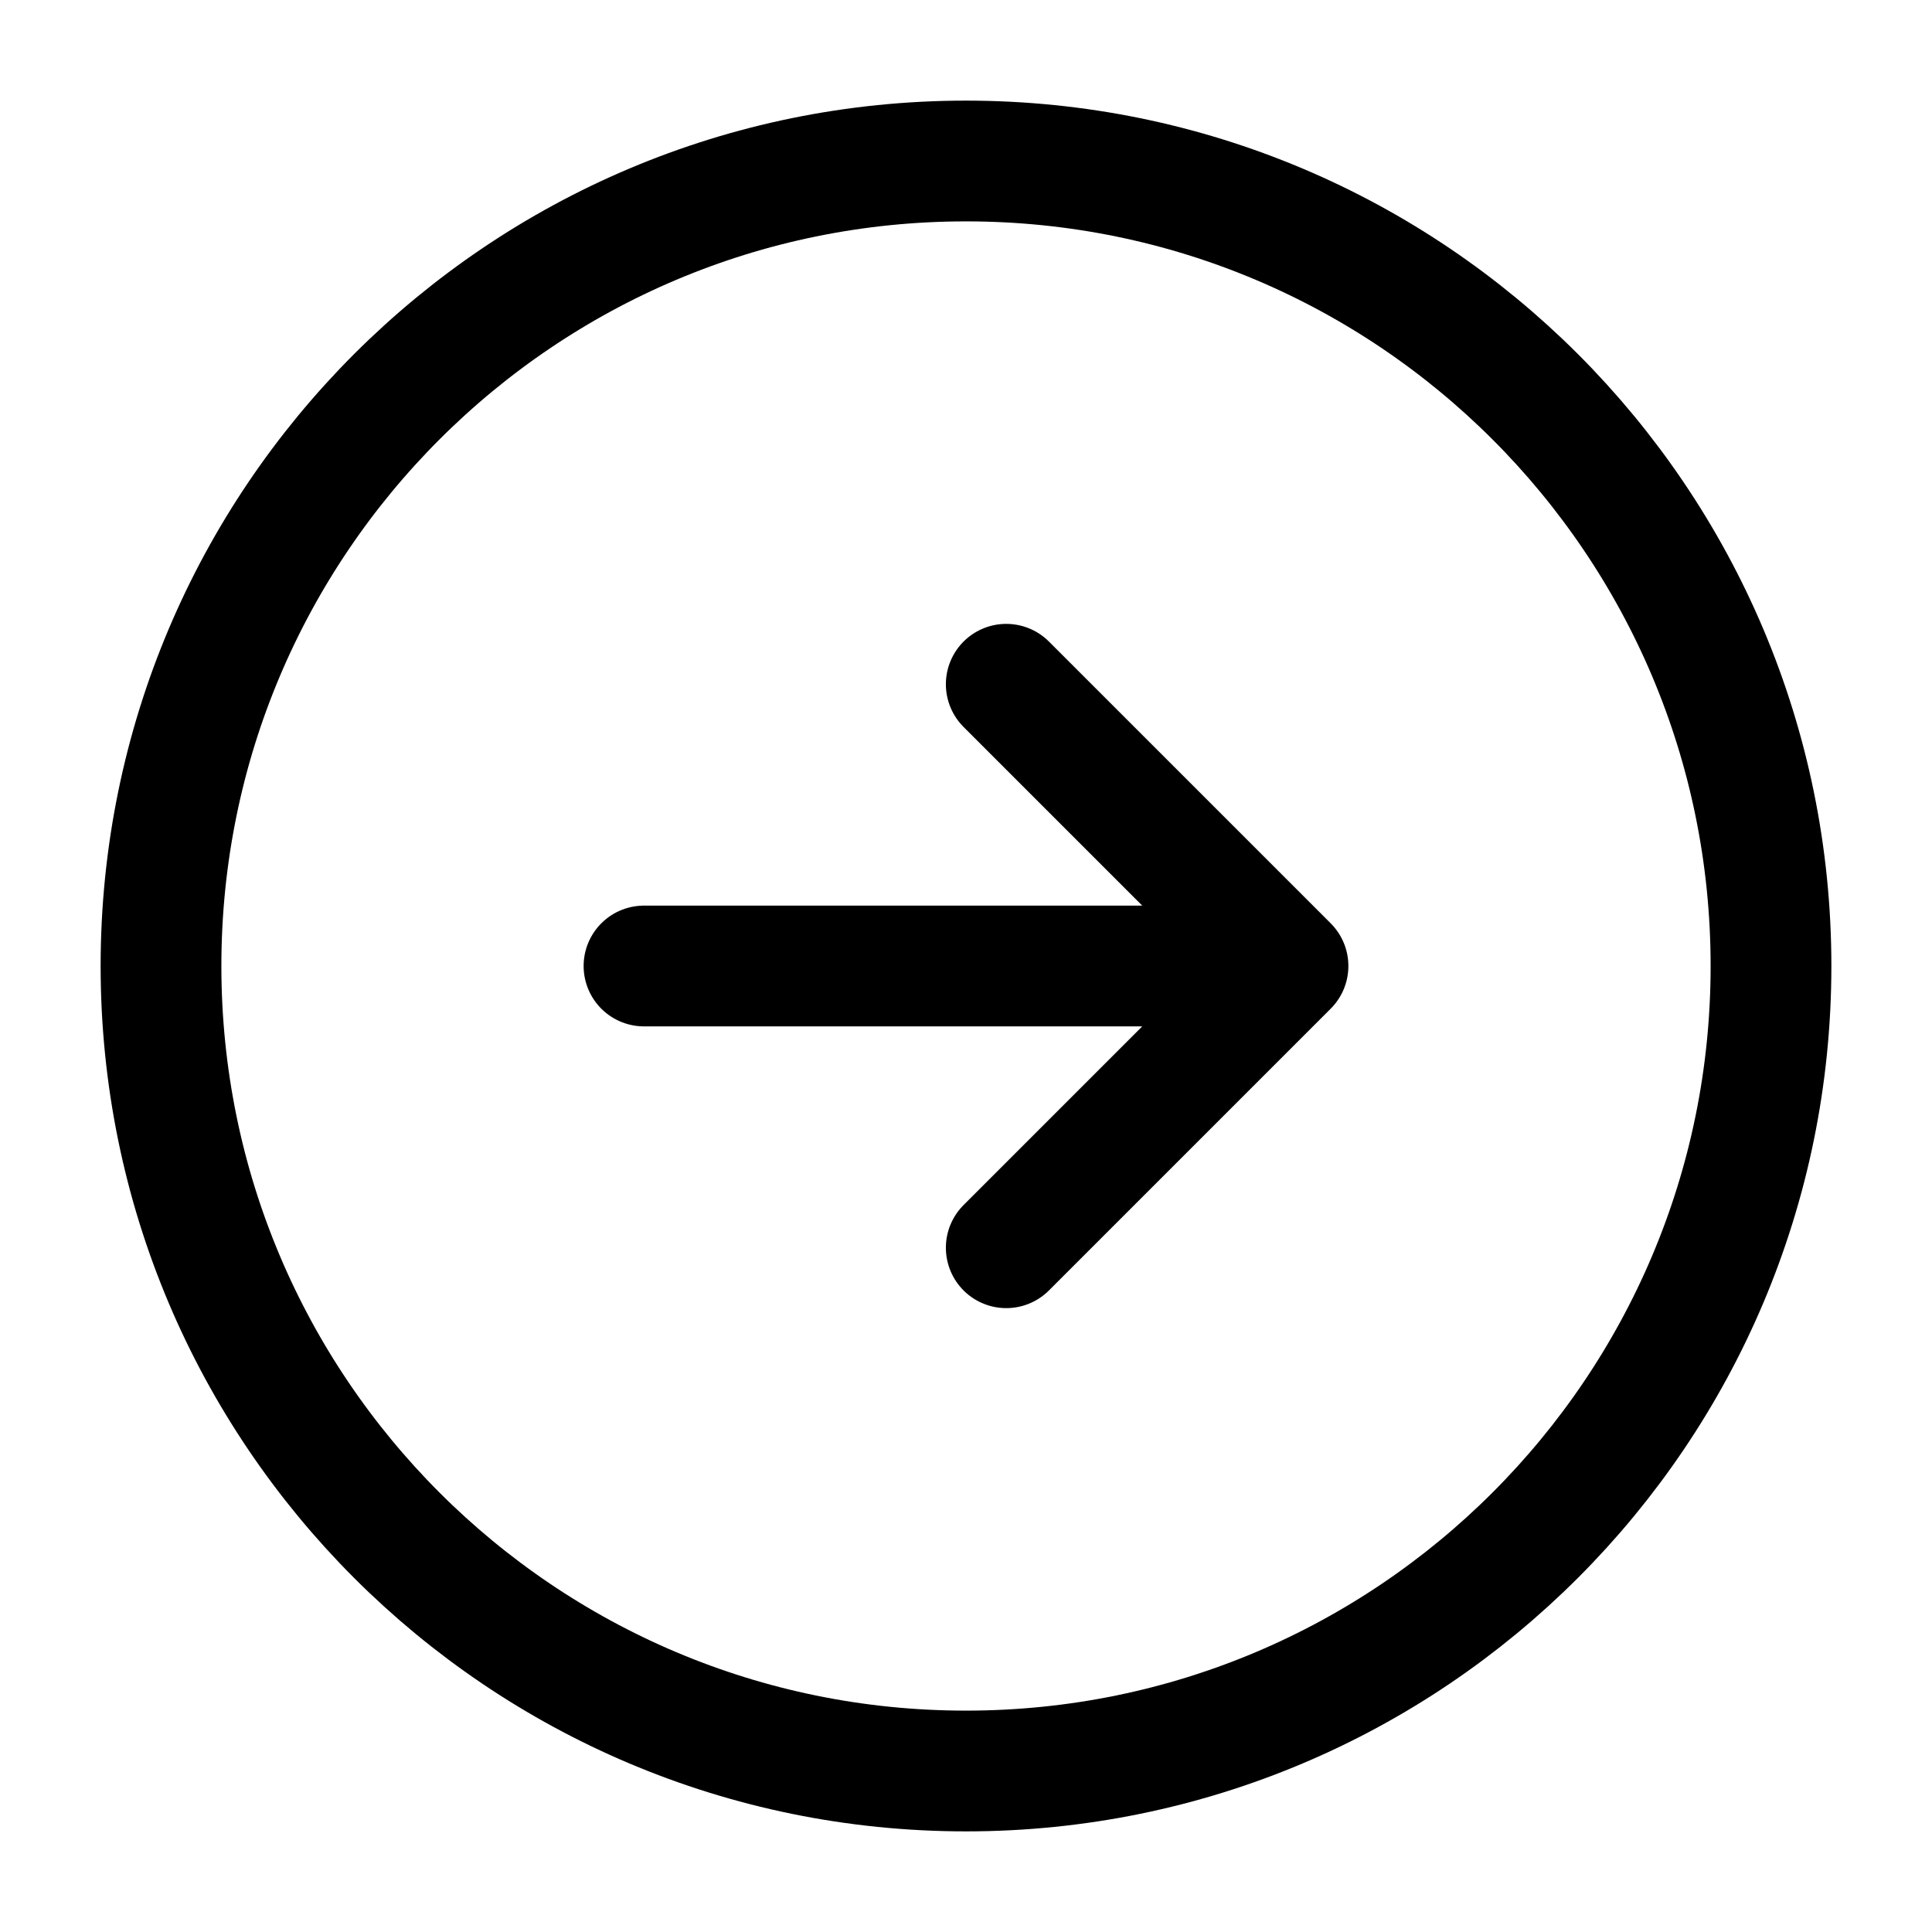
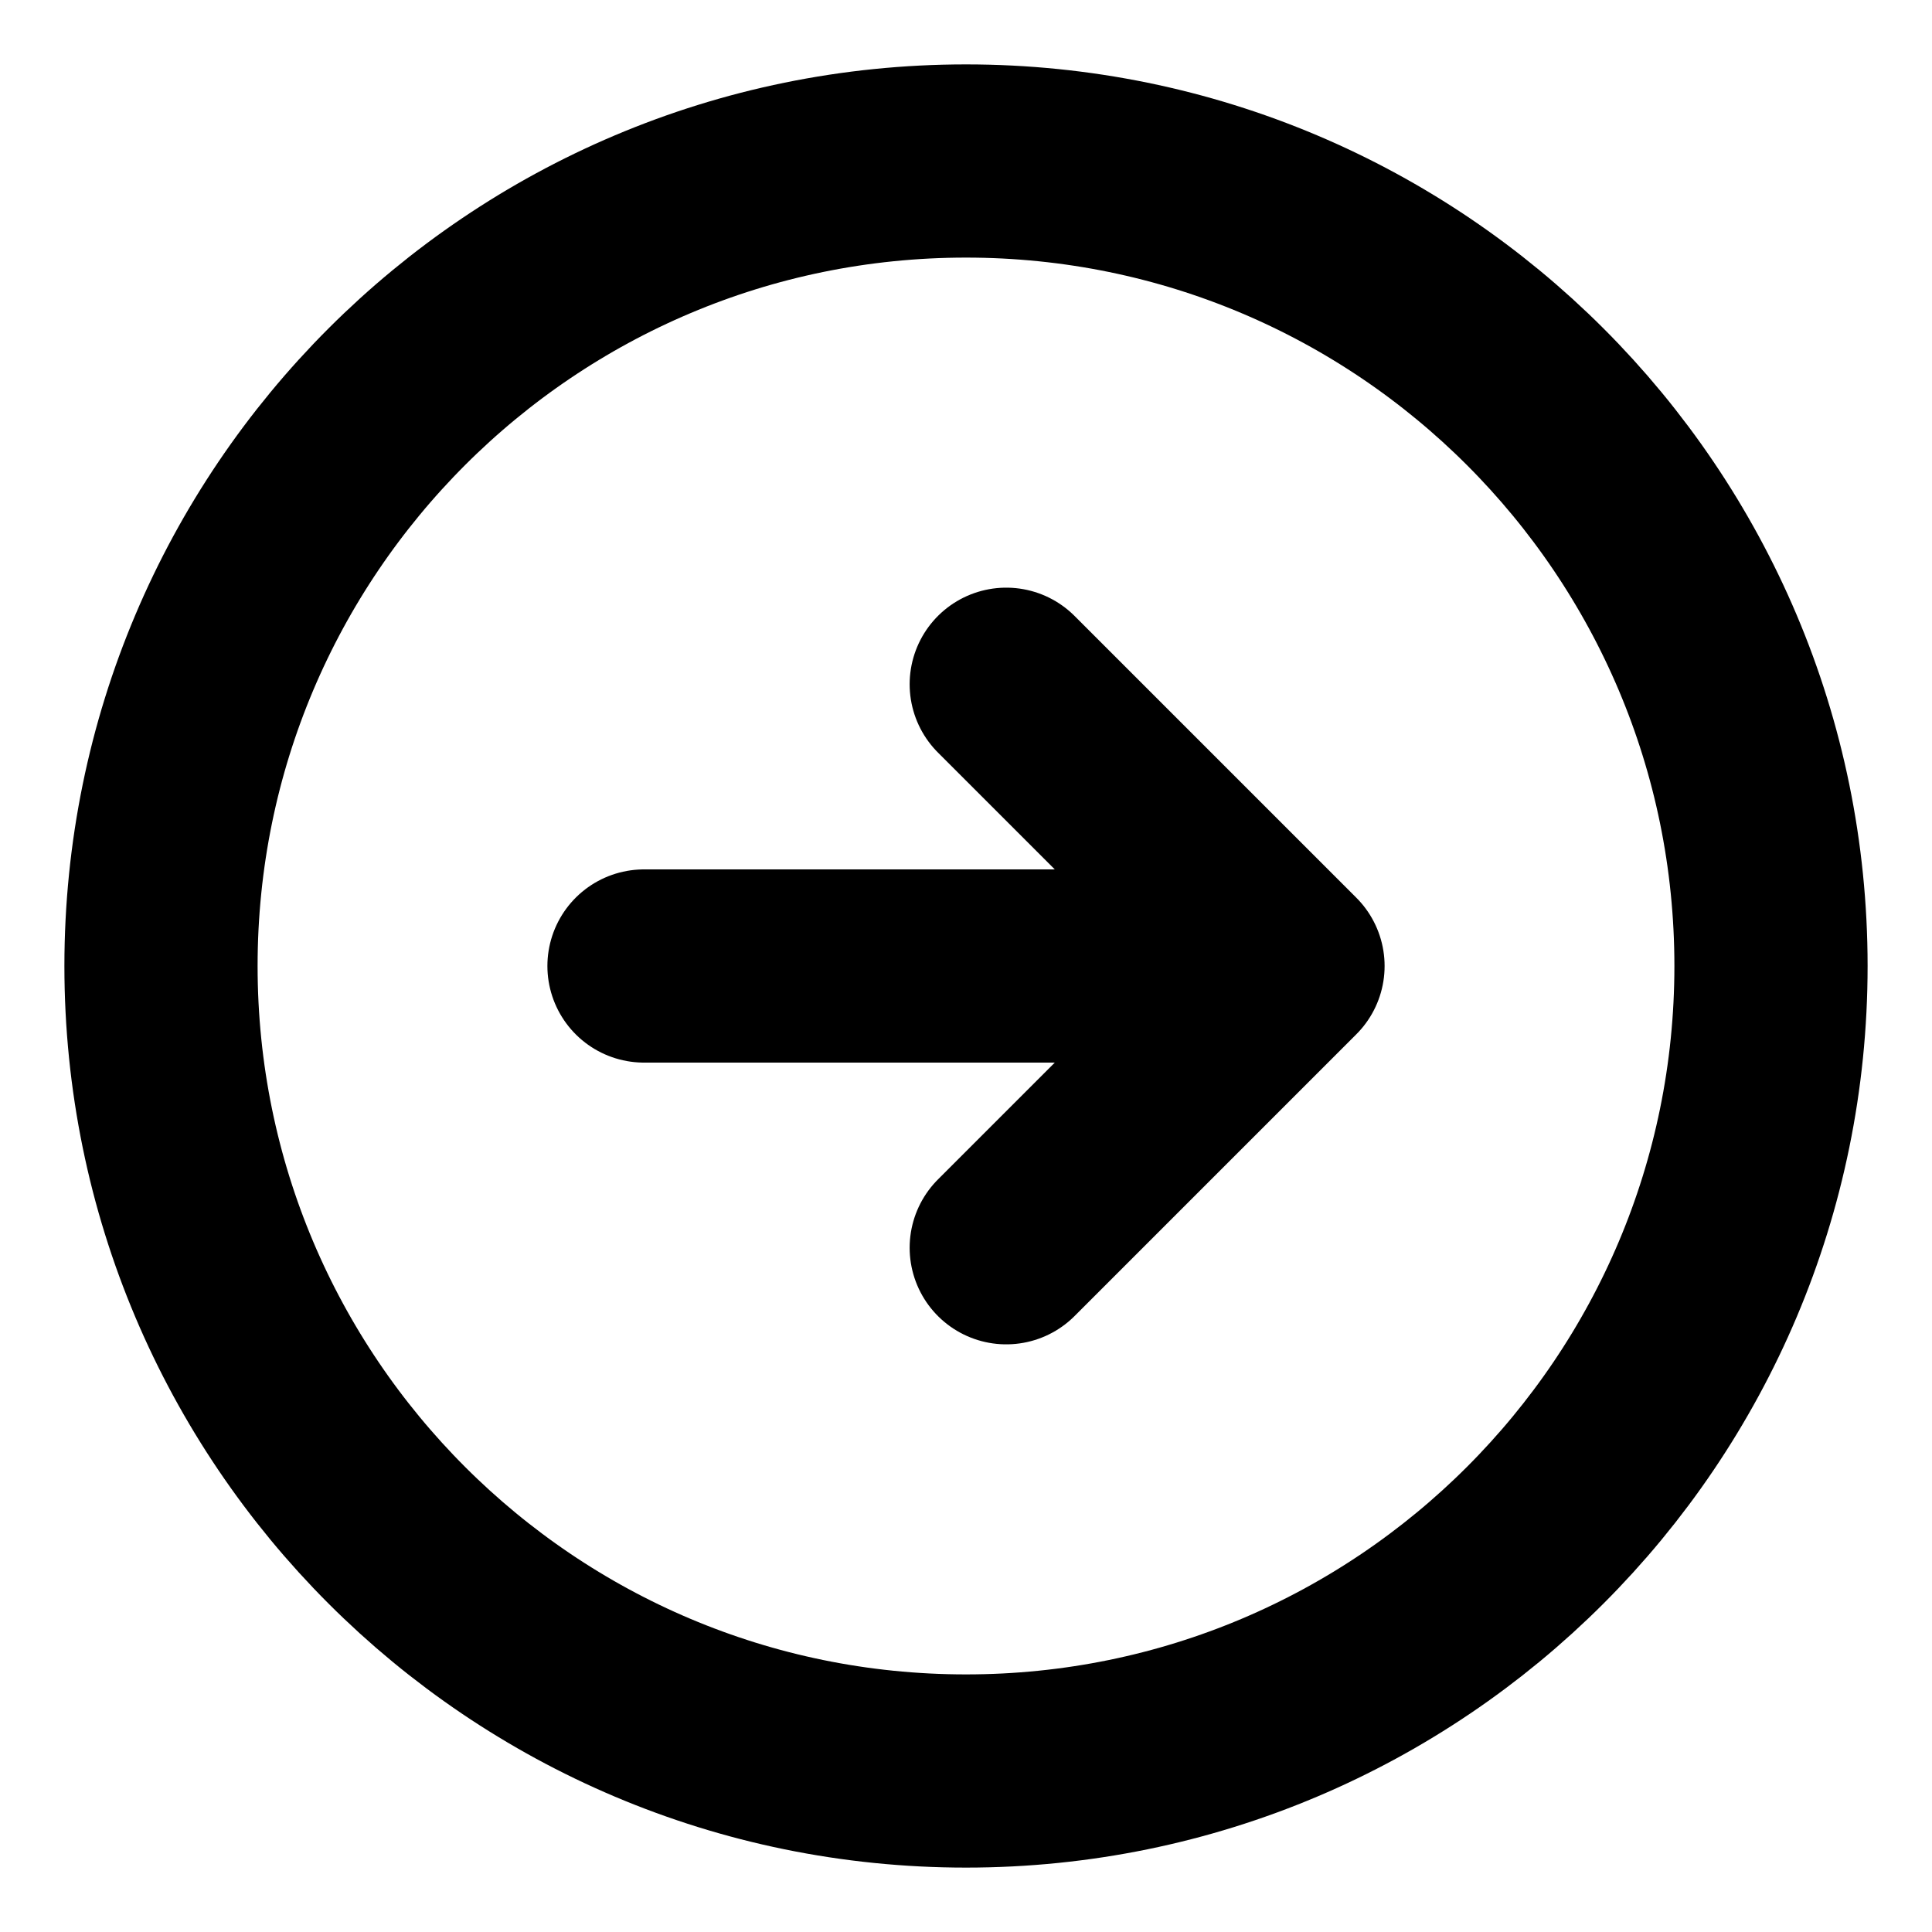
- <svg xmlns="http://www.w3.org/2000/svg" width="24px" height="24px" fill="none" stroke-width="1.5" viewBox="0 0 24 24" color="#000000">
-   <path stroke="#000000" stroke-width="1.5" stroke-linecap="round" stroke-linejoin="round" d="M8 12h8m0 0-3.5-3.5M16 12l-3.5 3.5M12 22c5.523 0 10-4.477 10-10S17.523 2 12 2 2 6.477 2 12s4.477 10 10 10Z" style="fill:none" />
+ <svg xmlns="http://www.w3.org/2000/svg" width="24px" height="24px" fill="none" stroke-width="2.4" viewBox="0 0 24 24" color="#000000">
+   <path stroke="#000000" stroke-width="2.4" stroke-linecap="round" stroke-linejoin="round" d="M8 12h8m0 0-3.5-3.5M16 12l-3.5 3.5M12 22c5.523 0 10-4.477 10-10S17.523 2 12 2 2 6.477 2 12s4.477 10 10 10Z" />
</svg>
